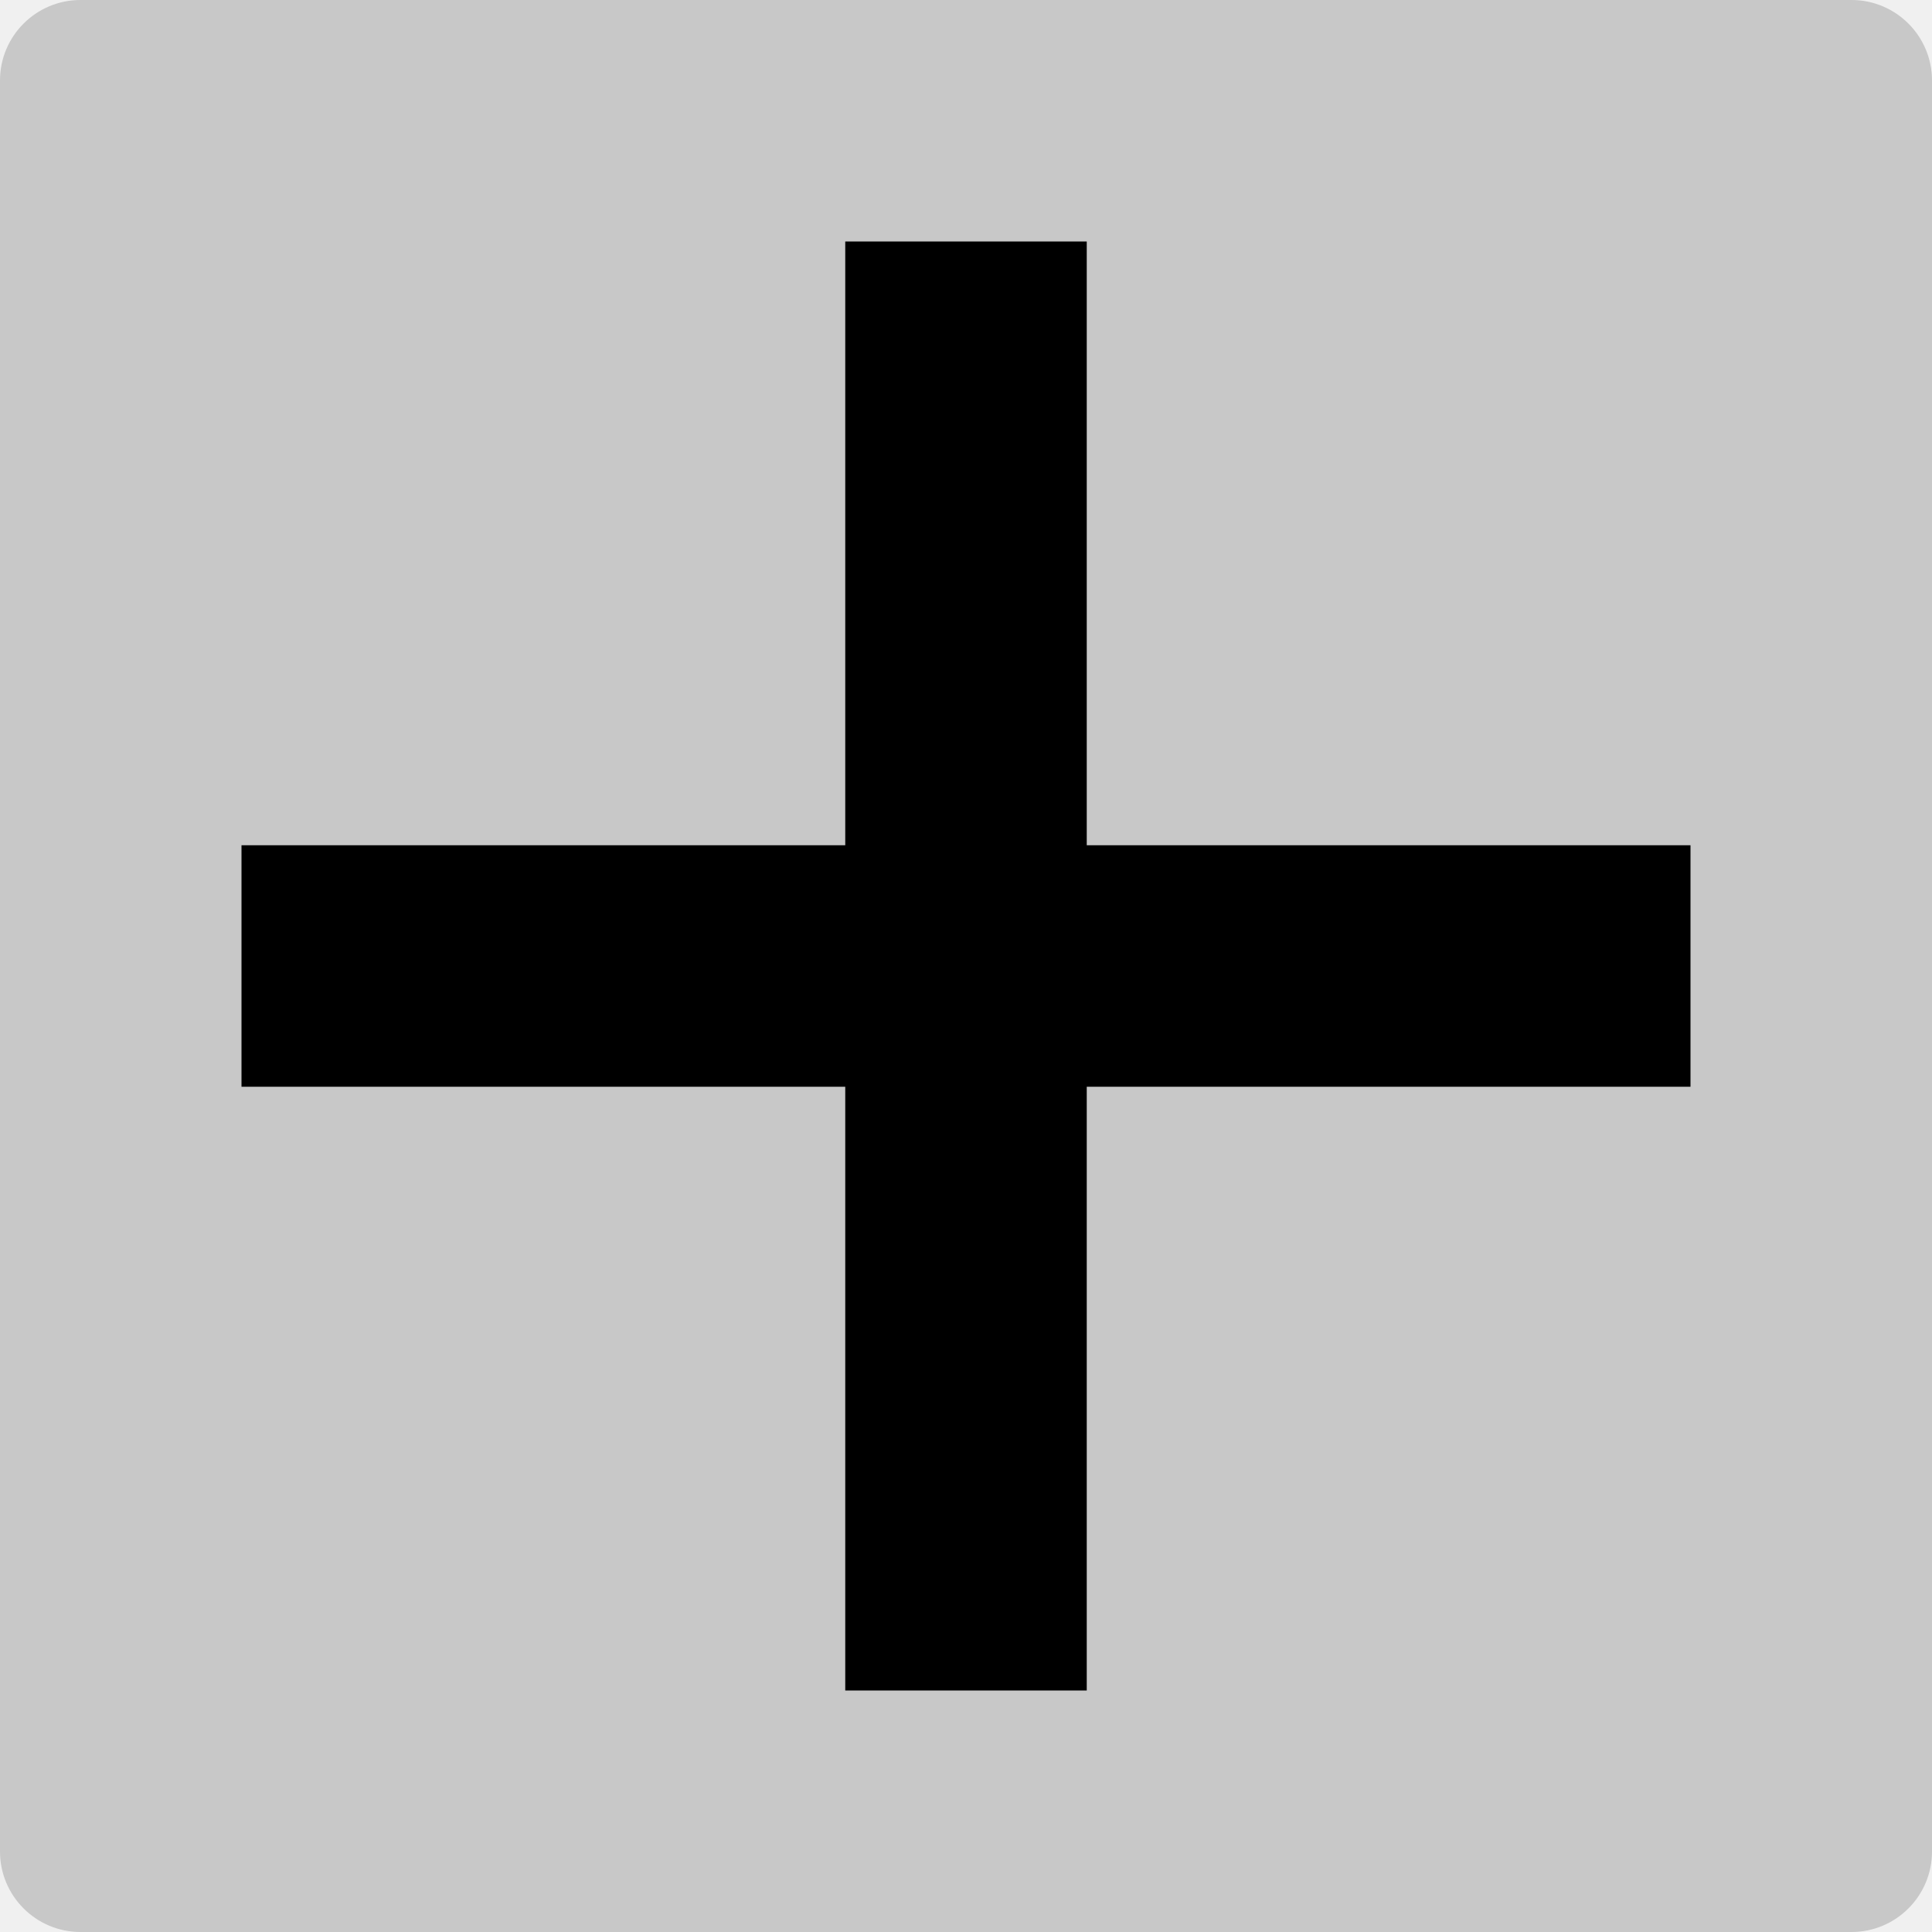
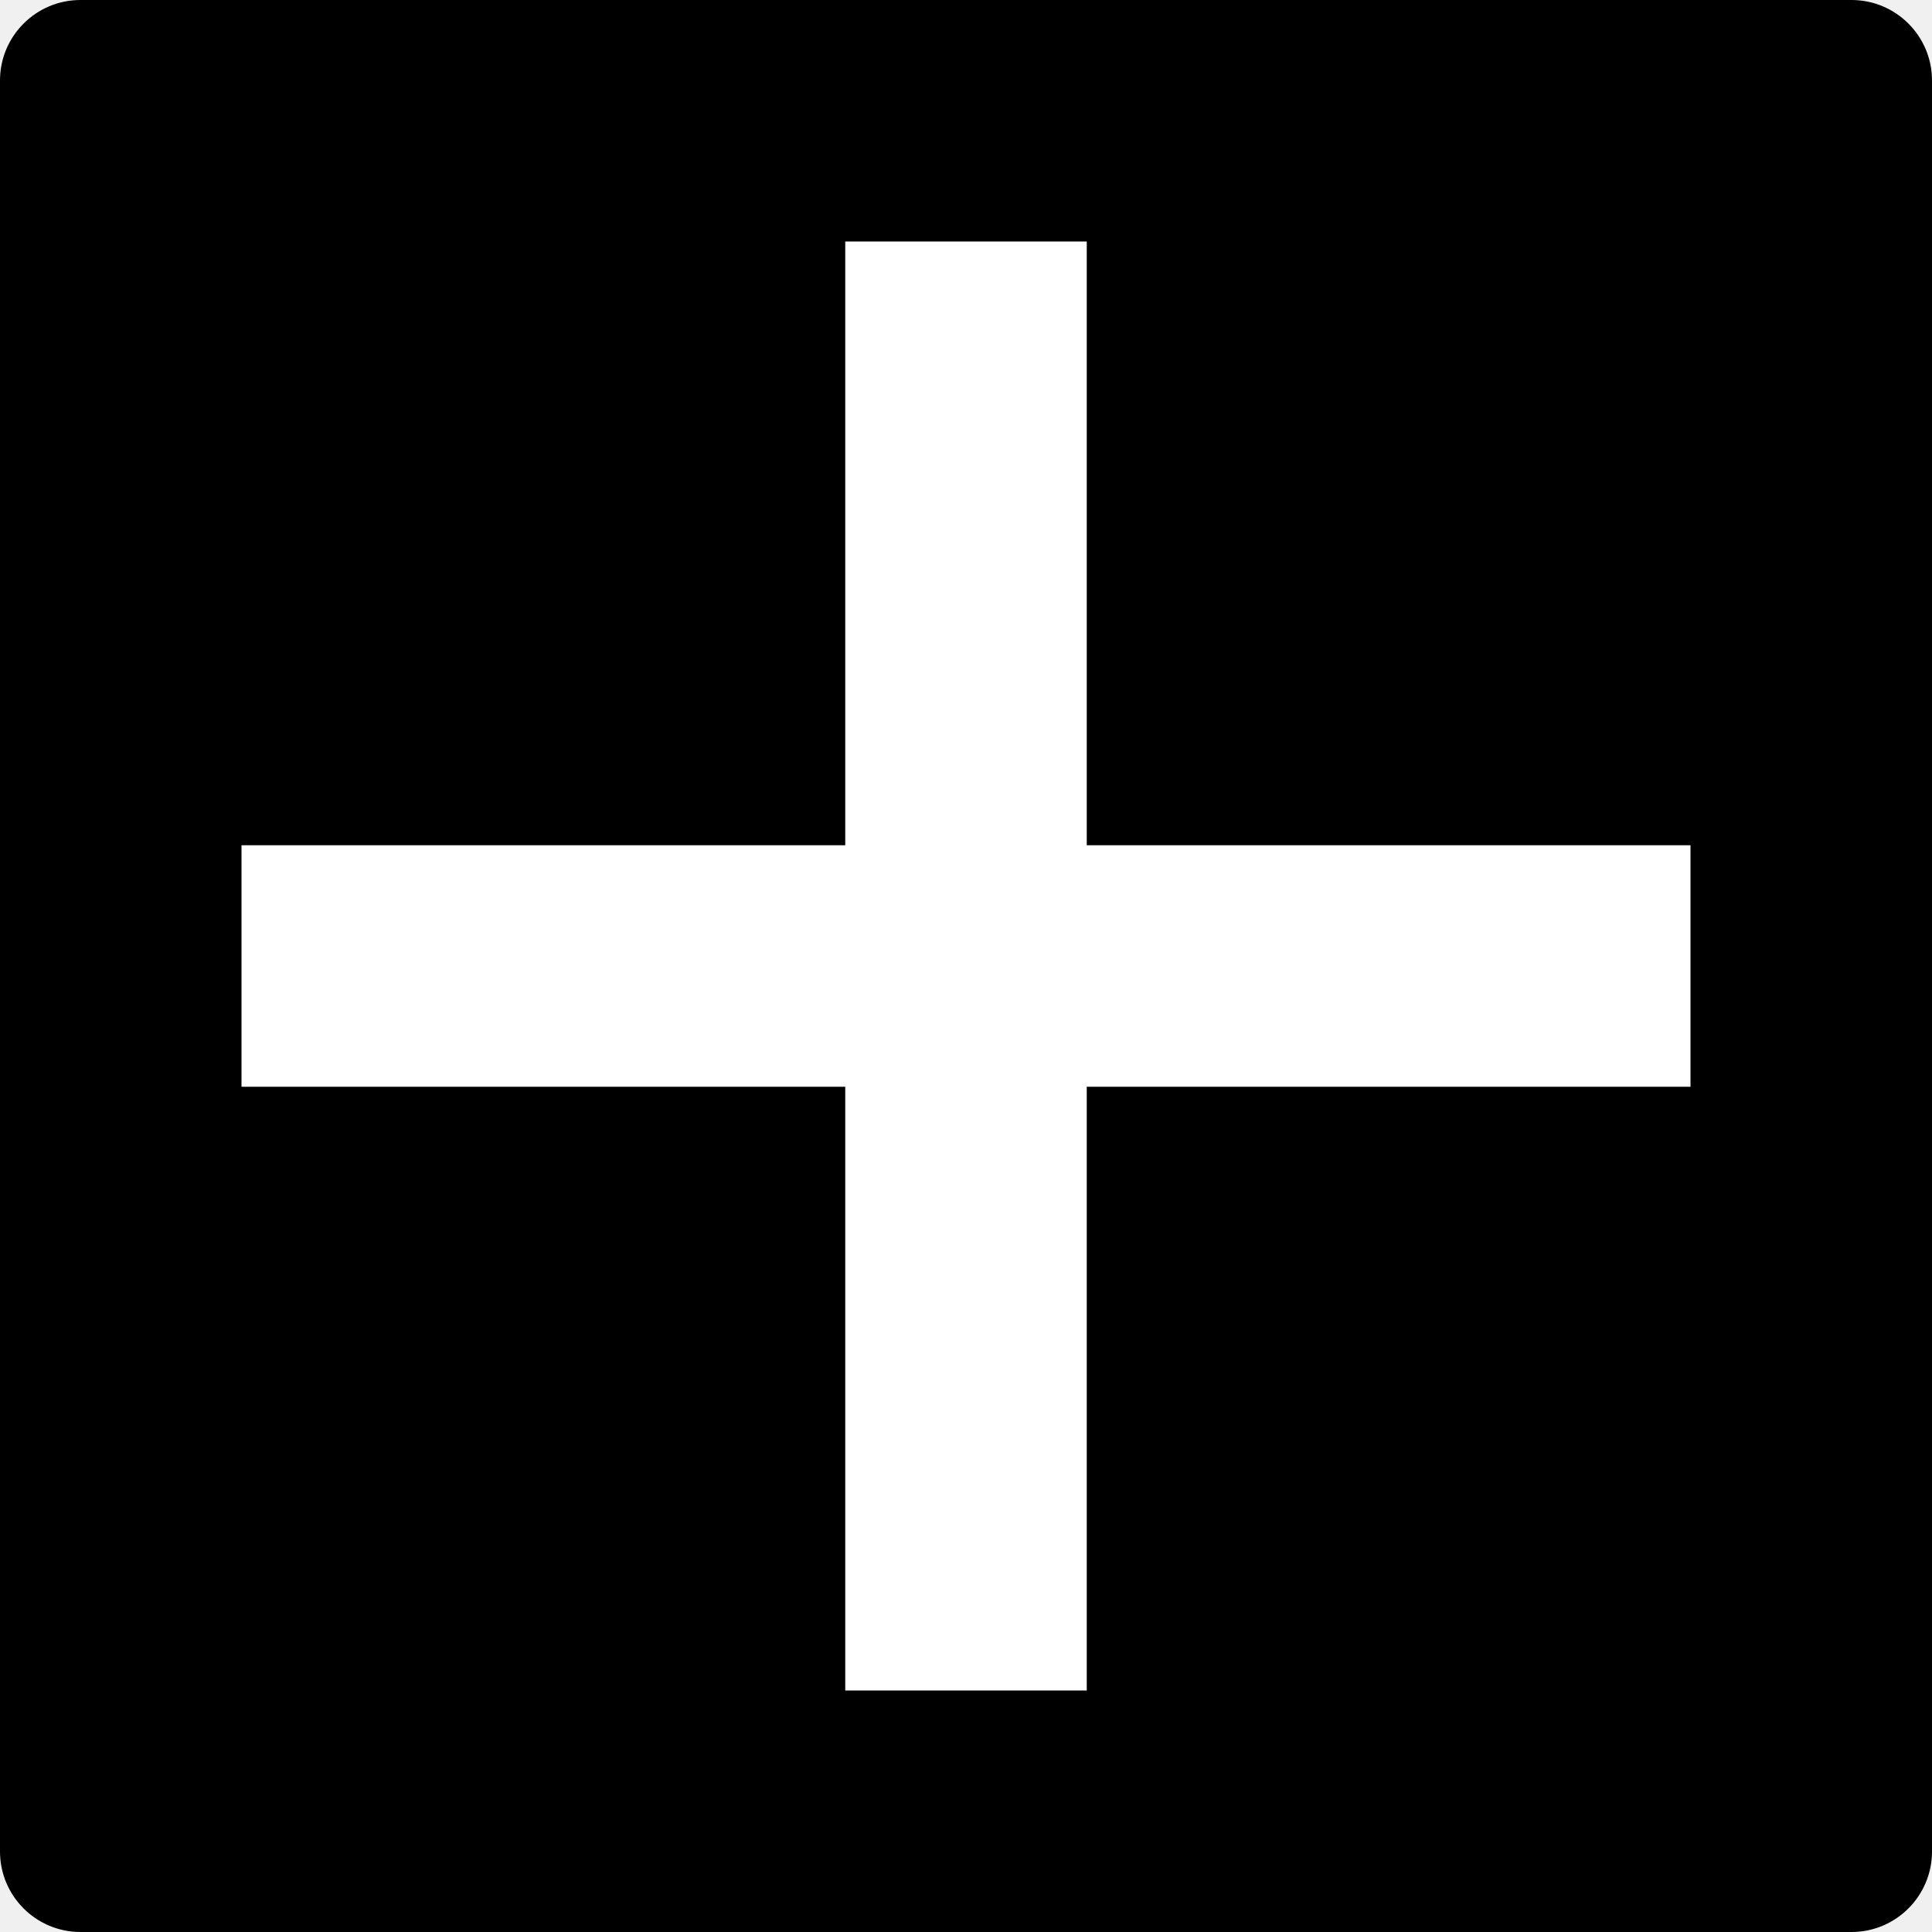
<svg xmlns="http://www.w3.org/2000/svg" width="24" height="24">
-   <rect width="24" height="24" x="0" y="0" rx="1" ry="1" fill="rgb(200,200,200)" />
-   <line x1="12" y1="3" x2="12" y2="21" style="stroke:black;stroke-width:3" />
-   <line x1="3" y1="12" x2="21" y2="12" style="stroke:black;stroke-width:3" />
+   <rect width="24" height="24" x="0" y="0" rx="1" ry="1" fill="rgb(0,0,0)" />
+   <line x1="12" y1="3" x2="12" y2="21" style="stroke:white;stroke-width:3" />
+   <line x1="3" y1="12" x2="21" y2="12" style="stroke:white;stroke-width:3" />
</svg>
